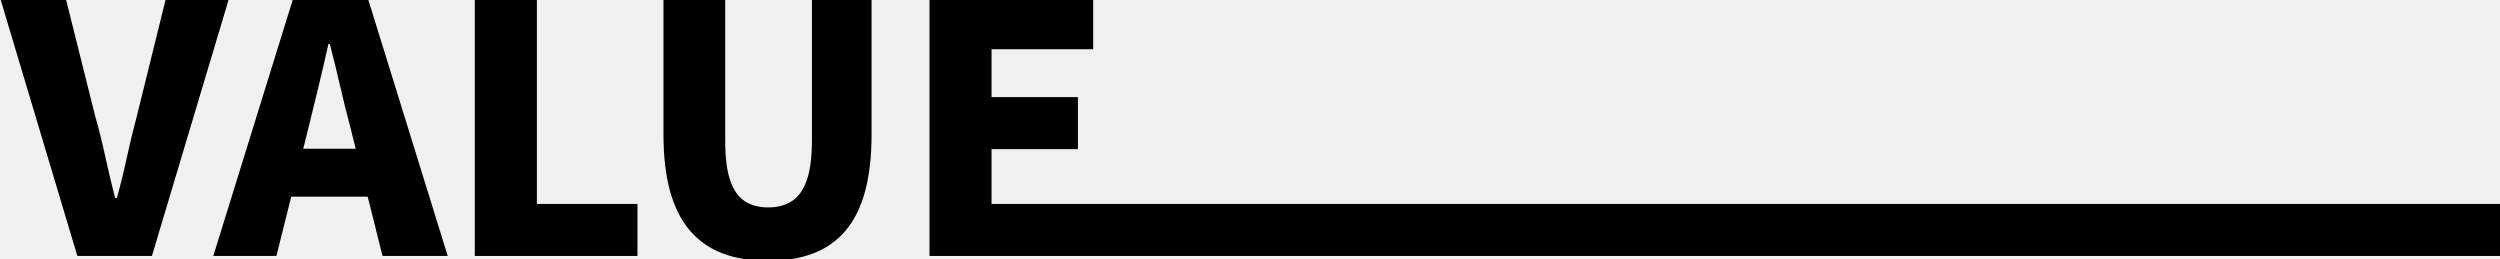
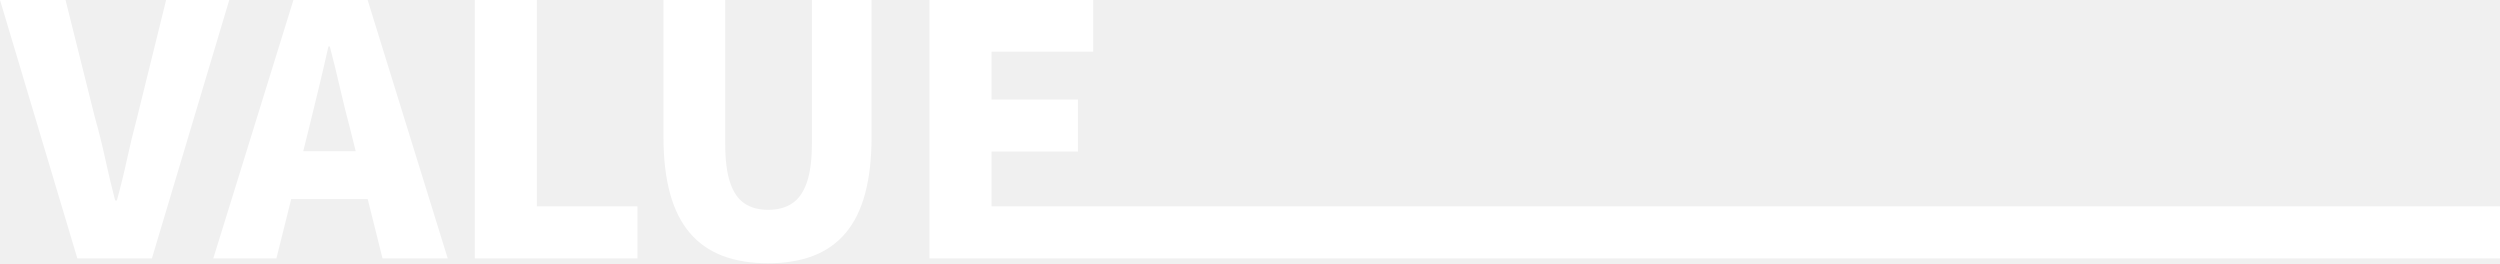
- <svg xmlns="http://www.w3.org/2000/svg" version="1.1" x="0px" y="0px" viewBox="0 0 692 71.52" style="enable-background:new 0 0 692 71.52;" xml:space="preserve">
-   <g id="레이어_1">
-     <g>
-       <path d="M-37.65-655.26c-0.45,3.71-0.9,7.46-1.34,11.23c-0.45,3.78-0.9,7.58-1.34,11.42h-0.48c-0.71-3.84-1.39-7.66-2.06-11.47    c-0.67-3.81-1.36-7.54-2.06-11.18l-7.39-32.64h-14.5l-7.3,32.64c-0.71,3.71-1.41,7.46-2.11,11.23c-0.7,3.78-1.41,7.58-2.11,11.42    h-0.38c-0.45-3.84-0.91-7.65-1.39-11.42c-0.48-3.78-0.98-7.52-1.49-11.23l-4.51-32.64h-17.47l12.96,71.52h21.22l6.24-31.1    c0.51-2.75,1.01-5.54,1.49-8.35c0.48-2.82,0.94-5.57,1.39-8.26h0.38c0.32,2.69,0.72,5.44,1.2,8.26c0.48,2.82,1.01,5.6,1.58,8.35    l6.43,31.1h21.6l12.38-71.52h-16.22L-37.65-655.26z" />
-       <polygon points="10.16,-645.95 34.06,-645.95 34.06,-660.35 10.16,-660.35 10.16,-673.59 38.28,-673.59 38.28,-687.9     -7.03,-687.9 -7.03,-616.38 39.34,-616.38 39.34,-630.78 10.16,-630.78   " />
-       <path d="M88.59-687.9l-22.18,71.52h17.47l4.1-16.42h21.17l4.1,16.42h18.05l-22.18-71.52H88.59z M91.3-646.04l1.51-6.05    c0.9-3.58,1.82-7.38,2.78-11.38c0.96-4,1.86-7.86,2.69-11.57h0.38c0.96,3.65,1.9,7.49,2.83,11.52c0.93,4.03,1.87,7.84,2.83,11.42    l1.51,6.05H91.3z" />
-       <path d="M189.14-651.71c2.53-3.52,3.79-8.06,3.79-13.63c0-5.76-1.26-10.29-3.79-13.58c-2.53-3.3-5.9-5.62-10.13-6.96    c-4.22-1.34-8.9-2.02-14.02-2.02h-26.21v71.52h17.18v-25.15h8.26l13.15,25.15h19.2l-15.97-28.28    C184.1-646.29,186.94-648.64,189.14-651.71z M155.98-674.27h7.68c4.09,0,7.21,0.64,9.36,1.92c2.14,1.28,3.22,3.62,3.22,7.01    c0,3.33-1.07,5.87-3.22,7.63c-2.15,1.76-5.27,2.64-9.36,2.64h-7.68V-674.27z" />
-       <polygon points="253.13,-630.78 251.24,-630.78 223.94,-630.78 223.94,-645.95 247.85,-645.95 247.85,-660.35 223.94,-660.35     223.94,-673.59 252.07,-673.59 252.07,-687.9 206.76,-687.9 206.76,-616.38 251.24,-616.38 253.13,-616.38 588.4,-616.38     588.4,-630.78   " />
+ <svg xmlns="http://www.w3.org/2000/svg" version="1.1" x="0px" y="0px" viewBox="0 0 692 72.86" style="enable-background:new 0 0 692 72.86;" xml:space="preserve">
+   <style type="text/css">
+ 	.st0{display:none;}
+ 	.st1{display:inline;}
+ 	.st2{fill:#fff;}
+ </style>
+   <g id="레이어_1" class="st0">
+     <g class="st1">
+       <path d="M-876.66,187.16c-0.45,3.71-0.9,7.46-1.34,11.23c-0.45,3.78-0.9,7.58-1.34,11.42h-0.48c-0.71-3.84-1.39-7.66-2.06-11.47    c-0.67-3.81-1.36-7.54-2.06-11.18l-7.39-32.64h-14.5l-7.3,32.64c-0.71,3.71-1.41,7.46-2.11,11.23c-0.7,3.78-1.41,7.58-2.11,11.42    h-0.38c-0.45-3.84-0.91-7.65-1.39-11.42c-0.48-3.78-0.98-7.52-1.49-11.23l-4.51-32.64h-17.47l12.96,71.52h21.22l6.24-31.1    c0.51-2.75,1.01-5.54,1.49-8.35c0.48-2.82,0.94-5.57,1.39-8.26h0.38c0.32,2.69,0.72,5.44,1.2,8.26c0.48,2.82,1.01,5.6,1.58,8.35    l6.43,31.1h21.6l12.38-71.52h-16.22L-876.66,187.16z" />
+       <polygon points="-828.85,196.48 -804.95,196.48 -804.95,182.08 -828.85,182.08 -828.85,168.83 -800.72,168.83 -800.72,154.52     -846.03,154.52 -846.03,226.04 -799.67,226.04 -799.67,211.64 -828.85,211.64   " />
+       <path d="M-750.42,154.52l-22.18,71.52h17.47l4.1-16.42h21.17l4.1,16.42h18.05l-22.18-71.52H-750.42z M-747.71,196.38l1.51-6.05    c0.9-3.58,1.82-7.38,2.78-11.38c0.96-4,1.86-7.86,2.69-11.57h0.38c0.96,3.65,1.9,7.49,2.83,11.52c0.93,4.03,1.87,7.84,2.83,11.42    l1.51,6.05H-747.71z" />
+       <path d="M-649.86,190.72c2.53-3.52,3.79-8.06,3.79-13.63c0-5.76-1.26-10.29-3.79-13.58c-2.53-3.3-5.9-5.62-10.13-6.96    c-4.22-1.34-8.9-2.02-14.02-2.02h-26.21v71.52h17.18v-25.15h8.26l13.15,25.15h19.2l-15.97-28.28    C-654.91,196.13-652.06,193.78-649.86,190.72z M-683.03,168.15h7.68c4.09,0,7.21,0.64,9.36,1.92c2.14,1.28,3.22,3.62,3.22,7.01    c0,3.33-1.07,5.87-3.22,7.63c-2.15,1.76-5.27,2.64-9.36,2.64h-7.68V168.15z" />
+       <polygon points="-585.88,211.64 -587.76,211.64 -615.06,211.64 -615.06,196.48 -591.16,196.48 -591.16,182.08 -615.06,182.08     -615.06,168.83 -586.93,168.83 -586.93,154.52 -632.25,154.52 -632.25,226.04 -587.76,226.04 -585.88,226.04 -250.61,226.04     -250.61,211.64   " />
    </g>
-     <g>
-       <path d="M45.98-0.67l-8.06,32.64c-1.02,3.84-1.94,7.62-2.74,11.33c-0.8,3.71-1.74,7.55-2.83,11.52h-0.48    c-1.02-3.97-1.94-7.81-2.74-11.52c-0.8-3.71-1.74-7.49-2.83-11.33L18.14-0.67H0l21.41,71.52h20.64L63.46-0.67H45.98z" />
-       <path d="M81.22-0.67L59.04,70.85h17.47l4.1-16.42h21.17l4.1,16.42h18.05L101.76-0.67H81.22z M83.93,41.18l1.51-6.05    c0.89-3.58,1.82-7.38,2.78-11.38c0.96-4,1.86-7.86,2.69-11.57h0.38c0.96,3.65,1.9,7.49,2.83,11.52c0.93,4.03,1.87,7.84,2.83,11.42    l1.51,6.05H83.93z" />
-       <polygon points="148.61,-0.67 131.42,-0.67 131.42,70.85 176.45,70.85 176.45,56.45 148.61,56.45   " />
-       <path d="M224.73,39.07c0,4.48-0.46,8.06-1.39,10.75c-0.93,2.69-2.29,4.62-4.08,5.81c-1.79,1.19-4,1.78-6.62,1.78    c-2.62,0-4.82-0.59-6.58-1.78c-1.76-1.18-3.09-3.12-3.98-5.81c-0.9-2.69-1.34-6.27-1.34-10.75V-0.67h-17.09v37.92    c0,6.02,0.61,11.23,1.82,15.65c1.21,4.42,3.04,8.05,5.47,10.9c2.43,2.85,5.46,4.96,9.07,6.34c3.62,1.38,7.82,2.06,12.62,2.06    c4.74,0,8.89-0.69,12.48-2.06c3.58-1.38,6.58-3.49,8.98-6.34c2.4-2.85,4.19-6.48,5.38-10.9c1.18-4.42,1.78-9.63,1.78-15.65V-0.67    h-16.51V39.07z" />
-       <polygon points="303.65,56.45 301.28,56.45 274.46,56.45 274.46,41.28 298.37,41.28 298.37,26.88 274.46,26.88 274.46,13.63     302.59,13.63 302.59,-0.67 257.28,-0.67 257.28,70.85 301.28,70.85 303.65,70.85 692,70.85 692,56.45   " />
+     <g class="st1">
+       <path d="M22.86-96.79l-8.06,32.64c-1.02,3.84-1.94,7.62-2.74,11.33c-0.8,3.71-1.74,7.55-2.83,11.52H8.74    c-1.02-3.97-1.94-7.81-2.74-11.52c-0.8-3.71-1.74-7.49-2.83-11.33l-8.16-32.64h-18.14l21.41,71.52h20.64l21.41-71.52H22.86z" />
+       <path d="M58.09-96.79L35.91-25.27h17.47l4.1-16.42h21.17l4.1,16.42h18.05L78.63-96.79H58.09z M60.8-54.94l1.51-6.05    c0.89-3.58,1.82-7.38,2.78-11.38c0.96-4,1.86-7.86,2.69-11.57h0.38c0.96,3.65,1.9,7.49,2.83,11.52c0.93,4.03,1.87,7.84,2.83,11.42    l1.51,6.05H60.8z" />
+       <polygon points="125.48,-96.79 108.29,-96.79 108.29,-25.27 153.32,-25.27 153.32,-39.67 125.48,-39.67   " />
+       <path d="M201.61-57.05c0,4.48-0.46,8.06-1.39,10.75c-0.93,2.69-2.29,4.62-4.08,5.81c-1.79,1.19-4,1.78-6.62,1.78    c-2.62,0-4.82-0.59-6.58-1.78c-1.76-1.18-3.09-3.12-3.98-5.81c-0.9-2.69-1.34-6.27-1.34-10.75v-39.74h-17.09v37.92    c0,6.02,0.61,11.23,1.82,15.65c1.21,4.42,3.04,8.05,5.47,10.9c2.43,2.85,5.46,4.96,9.07,6.34c3.62,1.38,7.82,2.06,12.62,2.06    c4.74,0,8.89-0.69,12.48-2.06c3.58-1.38,6.58-3.49,8.98-6.34c2.4-2.85,4.19-6.48,5.38-10.9c1.18-4.42,1.78-9.63,1.78-15.65v-37.92    h-16.51V-57.05z" />
+       <polygon points="280.52,-39.67 278.15,-39.67 251.34,-39.67 251.34,-54.84 275.24,-54.84 275.24,-69.24 251.34,-69.24     251.34,-82.49 279.46,-82.49 279.46,-96.79 234.15,-96.79 234.15,-25.27 278.15,-25.27 280.52,-25.27 668.87,-25.27     668.87,-39.67   " />
    </g>
-     <g>
-       <path d="M-883.51-179.26c-4.32-1.44-9.1-2.16-14.35-2.16h-25.15v71.52h17.18v-23.71h8.35c5.06,0,9.73-0.86,14.02-2.59    c4.29-1.73,7.73-4.4,10.32-8.02c2.59-3.62,3.89-8.24,3.89-13.87c0-5.89-1.3-10.53-3.89-13.92    C-875.73-175.4-879.19-177.82-883.51-179.26z M-889.03-149.98c-2.05,1.89-5.15,2.83-9.31,2.83h-7.49v-20.64h7.01    c4.16,0,7.34,0.72,9.55,2.16s3.31,3.95,3.31,7.54C-885.96-154.57-886.98-151.86-889.03-149.98z" />
-       <path d="M-777.67-181.42l-21.97,70.86l-15.6-27.62c3.49-1.63,6.33-3.98,8.53-7.05c2.53-3.52,3.79-8.06,3.79-13.63    c0-5.76-1.26-10.29-3.79-13.58c-2.53-3.3-5.9-5.62-10.13-6.96c-4.22-1.34-8.9-2.02-14.02-2.02h-26.21v71.52h17.19v-25.15h8.26    l13.15,25.15h18.62h0.58h16.9l4.1-16.42h21.17l4.1,16.42h18.05l-22.18-71.52H-777.67z M-839.88-167.79h7.68    c4.09,0,7.21,0.64,9.36,1.92c2.14,1.28,3.22,3.62,3.22,7.01c0,3.33-1.07,5.87-3.22,7.63c-2.14,1.76-5.27,2.64-9.36,2.64h-7.68    V-167.79z M-774.96-139.56l1.51-6.05c0.9-3.58,1.82-7.38,2.78-11.38c0.96-4,1.86-7.86,2.69-11.57h0.38    c0.96,3.65,1.9,7.49,2.83,11.52c0.93,4.03,1.87,7.84,2.83,11.42l1.51,6.05H-774.96z" />
-       <path d="M-690.65-125.26c-2.27,1.28-4.85,1.92-7.73,1.92c-3.33,0-6.24-0.88-8.74-2.64c-2.5-1.76-4.43-4.32-5.81-7.68    c-1.38-3.36-2.06-7.41-2.06-12.14c0-4.67,0.75-8.66,2.26-11.95c1.5-3.3,3.54-5.82,6.1-7.58c2.56-1.76,5.38-2.64,8.45-2.64    c2.56,0,4.83,0.51,6.81,1.54c1.98,1.02,3.87,2.37,5.66,4.03l8.93-10.94c-2.43-2.5-5.49-4.67-9.17-6.53    c-3.68-1.86-7.86-2.78-12.53-2.78c-4.54,0-8.86,0.83-12.96,2.5c-4.1,1.67-7.73,4.1-10.9,7.3c-3.17,3.2-5.66,7.12-7.49,11.76    c-1.82,4.64-2.74,9.94-2.74,15.89c0,6.02,0.88,11.31,2.64,15.89c1.76,4.58,4.19,8.42,7.3,11.52c3.1,3.11,6.67,5.42,10.7,6.96    s8.32,2.3,12.86,2.3c4.67,0,8.98-0.88,12.91-2.64c3.94-1.76,7.41-4.4,10.42-7.92l-9.02-10.75    C-686.41-128.07-688.37-126.54-690.65-125.26z" />
-       <polygon points="-672.64,-167.11 -653.35,-167.11 -653.35,-109.9 -636.17,-109.9 -636.17,-167.11 -616.77,-167.11     -616.77,-181.42 -672.64,-181.42   " />
-       <rect x="-605.73" y="-181.42" width="17.19" height="71.52" />
-       <path d="M-533.49-125.26c-2.27,1.28-4.85,1.92-7.73,1.92c-3.33,0-6.24-0.88-8.74-2.64c-2.5-1.76-4.43-4.32-5.81-7.68    c-1.38-3.36-2.06-7.41-2.06-12.14c0-4.67,0.75-8.66,2.26-11.95c1.5-3.3,3.54-5.82,6.1-7.58c2.56-1.76,5.38-2.64,8.45-2.64    c2.56,0,4.83,0.51,6.81,1.54c1.98,1.02,3.87,2.37,5.66,4.03l8.93-10.94c-2.43-2.5-5.49-4.67-9.17-6.53    c-3.68-1.86-7.86-2.78-12.53-2.78c-4.54,0-8.87,0.83-12.96,2.5c-4.1,1.67-7.73,4.1-10.9,7.3c-3.17,3.2-5.66,7.12-7.49,11.76    c-1.82,4.64-2.74,9.94-2.74,15.89c0,6.02,0.88,11.31,2.64,15.89c1.76,4.58,4.19,8.42,7.29,11.52c3.1,3.11,6.67,5.42,10.71,6.96    c4.03,1.54,8.32,2.3,12.86,2.3c4.67,0,8.98-0.88,12.91-2.64c3.94-1.76,7.41-4.4,10.42-7.92l-9.02-10.75    C-529.26-128.07-531.22-126.54-533.49-125.26z" />
-       <polygon points="-461.73,-124.3 -468.46,-124.3 -490.92,-124.3 -490.92,-139.47 -467.02,-139.47 -467.02,-153.87 -490.92,-153.87     -490.92,-167.11 -462.79,-167.11 -462.79,-181.42 -508.1,-181.42 -508.1,-109.9 -468.46,-109.9 -461.73,-109.9 -231.01,-109.9     -231.01,-124.3   " />
+     <g class="st1">
+       <path d="M-882.98-179.55c-4.32-1.44-9.1-2.16-14.35-2.16h-25.15v71.52h17.18v-23.71h8.35c5.06,0,9.73-0.86,14.02-2.59    c4.29-1.73,7.73-4.4,10.32-8.02c2.59-3.62,3.89-8.24,3.89-13.87c0-5.89-1.3-10.53-3.89-13.92    C-875.2-175.69-878.66-178.11-882.98-179.55z M-888.5-150.27c-2.05,1.89-5.15,2.83-9.31,2.83h-7.49v-20.64h7.01    c4.16,0,7.34,0.72,9.55,2.16s3.31,3.95,3.31,7.54C-885.43-154.86-886.45-152.15-888.5-150.27z" />
+       <path d="M-777.14-181.71l-21.97,70.86l-15.6-27.62c3.49-1.63,6.33-3.98,8.53-7.05c2.53-3.52,3.79-8.06,3.79-13.63    c0-5.76-1.26-10.29-3.79-13.58c-2.53-3.3-5.9-5.62-10.13-6.96c-4.22-1.34-8.9-2.02-14.02-2.02h-26.21v71.52h17.19v-25.15h8.26    l13.15,25.15h18.62h0.58h16.9l4.1-16.42h21.17l4.1,16.42h18.05l-22.18-71.52H-777.14z M-839.34-168.07h7.68    c4.09,0,7.21,0.64,9.36,1.92c2.14,1.28,3.22,3.62,3.22,7.01c0,3.33-1.07,5.87-3.22,7.63c-2.14,1.76-5.27,2.64-9.36,2.64h-7.68    V-168.07z M-774.43-139.85l1.51-6.05c0.9-3.58,1.82-7.38,2.78-11.38c0.96-4,1.86-7.86,2.69-11.57h0.38    c0.96,3.65,1.9,7.49,2.83,11.52c0.93,4.03,1.87,7.84,2.83,11.42l1.51,6.05H-774.43z" />
+       <path d="M-690.11-125.55c-2.27,1.28-4.85,1.92-7.73,1.92c-3.33,0-6.24-0.88-8.74-2.64c-2.5-1.76-4.43-4.32-5.81-7.68    c-1.38-3.36-2.06-7.41-2.06-12.14c0-4.67,0.75-8.66,2.26-11.95c1.5-3.3,3.54-5.82,6.1-7.58c2.56-1.76,5.38-2.64,8.45-2.64    c2.56,0,4.83,0.51,6.81,1.54c1.98,1.02,3.87,2.37,5.66,4.03l8.93-10.94c-2.43-2.5-5.49-4.67-9.17-6.53    c-3.68-1.86-7.86-2.78-12.53-2.78c-4.54,0-8.86,0.83-12.96,2.5c-4.1,1.67-7.73,4.1-10.9,7.3c-3.17,3.2-5.66,7.12-7.49,11.76    c-1.82,4.64-2.74,9.94-2.74,15.89c0,6.02,0.88,11.31,2.64,15.89c1.76,4.58,4.19,8.42,7.3,11.52c3.1,3.11,6.67,5.42,10.7,6.96    s8.32,2.3,12.86,2.3c4.67,0,8.98-0.88,12.91-2.64c3.94-1.76,7.41-4.4,10.42-7.92l-9.02-10.75    C-685.88-128.36-687.84-126.82-690.11-125.55z" />
+       <polygon points="-672.11,-167.4 -652.82,-167.4 -652.82,-110.19 -635.63,-110.19 -635.63,-167.4 -616.24,-167.4 -616.24,-181.71     -672.11,-181.71   " />
+       <rect x="-605.2" y="-181.71" width="17.19" height="71.52" />
+       <path d="M-532.96-125.55c-2.27,1.28-4.85,1.92-7.73,1.92c-3.33,0-6.24-0.88-8.74-2.64c-2.5-1.76-4.43-4.32-5.81-7.68    c-1.38-3.36-2.06-7.41-2.06-12.14c0-4.67,0.75-8.66,2.26-11.95c1.5-3.3,3.54-5.82,6.1-7.58c2.56-1.76,5.38-2.64,8.45-2.64    c2.56,0,4.83,0.51,6.81,1.54c1.98,1.02,3.87,2.37,5.66,4.03l8.93-10.94c-2.43-2.5-5.49-4.67-9.17-6.53    c-3.68-1.86-7.86-2.78-12.53-2.78c-4.54,0-8.87,0.83-12.96,2.5c-4.1,1.67-7.73,4.1-10.9,7.3c-3.17,3.2-5.66,7.12-7.49,11.76    c-1.82,4.64-2.74,9.94-2.74,15.89c0,6.02,0.88,11.31,2.64,15.89c1.76,4.58,4.19,8.42,7.29,11.52c3.1,3.11,6.67,5.42,10.71,6.96    c4.03,1.54,8.32,2.3,12.86,2.3c4.67,0,8.98-0.88,12.91-2.64c3.94-1.76,7.41-4.4,10.42-7.92l-9.02-10.75    C-528.72-128.36-530.69-126.82-532.96-125.55z" />
+       <polygon points="-461.2,-124.59 -467.93,-124.59 -490.39,-124.59 -490.39,-139.75 -466.48,-139.75 -466.48,-154.15     -490.39,-154.15 -490.39,-167.4 -462.26,-167.4 -462.26,-181.71 -507.57,-181.71 -507.57,-110.19 -467.93,-110.19 -461.2,-110.19     -230.48,-110.19 -230.48,-124.59   " />
    </g>
-     <g>
-       <path d="M-873.14-57c-4.9-2.88-10.61-4.32-17.14-4.32c-6.46,0-12.16,1.42-17.09,4.27c-4.93,2.85-8.77,7.01-11.52,12.48    c-2.75,5.47-4.13,12.11-4.13,19.92c0,7.81,1.38,14.51,4.13,20.11c2.75,5.6,6.59,9.89,11.52,12.86c4.93,2.98,10.62,4.46,17.09,4.46    c6.53,0,12.24-1.49,17.14-4.46s8.72-7.26,11.47-12.86c2.75-5.6,4.13-12.3,4.13-20.11c0-7.81-1.38-14.43-4.13-19.87    C-864.42-49.96-868.25-54.12-873.14-57z M-876.89-12.65c-1.25,3.39-3.01,6.02-5.28,7.87c-2.27,1.86-4.98,2.79-8.11,2.79    c-3.14,0-5.84-0.93-8.11-2.79c-2.27-1.86-4.02-4.48-5.23-7.87c-1.22-3.39-1.82-7.39-1.82-12c0-4.61,0.61-8.56,1.82-11.86    c1.22-3.3,2.96-5.81,5.23-7.54c2.27-1.73,4.98-2.59,8.11-2.59c3.13,0,5.84,0.86,8.11,2.59c2.27,1.73,4.03,4.24,5.28,7.54    c1.25,3.3,1.87,7.25,1.87,11.86C-875.01-20.04-875.64-16.04-876.89-12.65z" />
-       <path d="M-803.59-20.33c0,4.48-0.46,8.06-1.39,10.75c-0.93,2.69-2.29,4.62-4.08,5.81c-1.79,1.18-4,1.78-6.62,1.78    c-2.62,0-4.82-0.59-6.58-1.78c-1.76-1.18-3.09-3.12-3.98-5.81c-0.9-2.69-1.34-6.27-1.34-10.75v-39.74h-17.09v37.92    c0,6.02,0.61,11.23,1.82,15.65c1.21,4.42,3.04,8.05,5.47,10.9c2.43,2.85,5.46,4.96,9.07,6.34c3.62,1.38,7.82,2.06,12.62,2.06    c4.73,0,8.89-0.69,12.48-2.06c3.58-1.38,6.58-3.49,8.98-6.34c2.4-2.85,4.19-6.48,5.38-10.9c1.18-4.42,1.78-9.63,1.78-15.65v-37.92    h-16.51V-20.33z" />
-       <polygon points="-776.52,-45.77 -757.22,-45.77 -757.22,11.45 -740.04,11.45 -740.04,-45.77 -720.65,-45.77 -720.65,-60.07     -776.52,-60.07   " />
-       <path d="M-670.1-57.91c-4.32-1.44-9.1-2.16-14.35-2.16h-25.15v71.52h17.19v-23.71h8.35c5.05,0,9.73-0.86,14.02-2.59    c4.29-1.73,7.73-4.4,10.32-8.02c2.59-3.62,3.89-8.24,3.89-13.87c0-5.89-1.29-10.53-3.89-13.92S-665.78-56.47-670.1-57.91z     M-675.62-28.63c-2.05,1.89-5.15,2.83-9.31,2.83h-7.49v-20.64h7.01c4.16,0,7.34,0.72,9.55,2.16c2.21,1.44,3.31,3.95,3.31,7.54    C-672.55-33.23-673.58-30.52-675.62-28.63z" />
-       <path d="M-602.95-20.33c0,4.48-0.46,8.06-1.39,10.75c-0.93,2.69-2.29,4.62-4.08,5.81c-1.79,1.18-4,1.78-6.62,1.78    c-2.62,0-4.82-0.59-6.58-1.78c-1.76-1.18-3.09-3.12-3.98-5.81c-0.9-2.69-1.34-6.27-1.34-10.75v-39.74h-17.09v37.92    c0,6.02,0.61,11.23,1.82,15.65c1.21,4.42,3.04,8.05,5.47,10.9c2.43,2.85,5.46,4.96,9.07,6.34c3.62,1.38,7.82,2.06,12.62,2.06    c4.73,0,8.89-0.69,12.48-2.06c3.58-1.38,6.58-3.49,8.98-6.34c2.4-2.85,4.19-6.48,5.38-10.9c1.18-4.42,1.78-9.63,1.78-15.65v-37.92    h-16.51V-20.33z" />
-       <polygon points="-539.4,-2.95 -539.4,-45.77 -520.01,-45.77 -520.01,-60.07 -575.88,-60.07 -575.88,-45.77 -556.59,-45.77     -556.59,11.45 -543.44,11.45 -539.4,11.45 -231.01,11.45 -231.01,-2.95   " />
+     <g class="st1">
+       <path d="M-872.61-57.29c-4.9-2.88-10.61-4.32-17.14-4.32c-6.46,0-12.16,1.42-17.09,4.27c-4.93,2.85-8.77,7.01-11.52,12.48    c-2.75,5.47-4.13,12.11-4.13,19.92c0,7.81,1.38,14.51,4.13,20.11c2.75,5.6,6.59,9.89,11.52,12.86c4.93,2.98,10.62,4.46,17.09,4.46    c6.53,0,12.24-1.49,17.14-4.46s8.72-7.26,11.47-12.86c2.75-5.6,4.13-12.3,4.13-20.11c0-7.81-1.38-14.43-4.13-19.87    C-863.89-50.25-867.71-54.41-872.61-57.29z M-876.35-12.94c-1.25,3.39-3.01,6.02-5.28,7.87c-2.27,1.86-4.98,2.79-8.11,2.79    c-3.14,0-5.84-0.93-8.11-2.79c-2.27-1.86-4.02-4.48-5.23-7.87c-1.22-3.39-1.82-7.39-1.82-12c0-4.61,0.61-8.56,1.82-11.86    c1.22-3.3,2.96-5.81,5.23-7.54c2.27-1.73,4.98-2.59,8.11-2.59c3.13,0,5.84,0.86,8.11,2.59c2.27,1.73,4.03,4.24,5.28,7.54    c1.25,3.3,1.87,7.25,1.87,11.86C-874.48-20.33-875.11-16.33-876.35-12.94z" />
+       <path d="M-803.06-20.62c0,4.48-0.46,8.06-1.39,10.75c-0.93,2.69-2.29,4.62-4.08,5.81c-1.79,1.18-4,1.78-6.62,1.78    c-2.62,0-4.82-0.59-6.58-1.78c-1.76-1.18-3.09-3.12-3.98-5.81c-0.9-2.69-1.34-6.27-1.34-10.75v-39.74h-17.09v37.92    c0,6.02,0.61,11.23,1.82,15.65c1.21,4.42,3.04,8.05,5.47,10.9c2.43,2.85,5.46,4.96,9.07,6.34c3.62,1.38,7.82,2.06,12.62,2.06    c4.73,0,8.89-0.69,12.48-2.06c3.58-1.38,6.58-3.49,8.98-6.34c2.4-2.85,4.19-6.48,5.38-10.9c1.18-4.42,1.78-9.63,1.78-15.65v-37.92    h-16.51V-20.62z" />
+       <polygon points="-775.99,-46.06 -756.69,-46.06 -756.69,11.16 -739.51,11.16 -739.51,-46.06 -720.12,-46.06 -720.12,-60.36     -775.99,-60.36   " />
+       <path d="M-669.57-58.2c-4.32-1.44-9.1-2.16-14.35-2.16h-25.15v71.52h17.19v-23.71h8.35c5.05,0,9.73-0.86,14.02-2.59    c4.29-1.73,7.73-4.4,10.32-8.02c2.59-3.62,3.89-8.24,3.89-13.87c0-5.89-1.29-10.53-3.89-13.92S-665.25-56.76-669.57-58.2z     M-675.09-28.92c-2.05,1.89-5.15,2.83-9.31,2.83h-7.49v-20.64h7.01c4.16,0,7.34,0.72,9.55,2.16c2.21,1.44,3.31,3.95,3.31,7.54    C-672.02-33.51-673.04-30.81-675.09-28.92z" />
+       <path d="M-602.42-20.62c0,4.48-0.46,8.06-1.39,10.75c-0.93,2.69-2.29,4.62-4.08,5.81c-1.79,1.18-4,1.78-6.62,1.78    c-2.62,0-4.82-0.59-6.58-1.78c-1.76-1.18-3.09-3.12-3.98-5.81c-0.9-2.69-1.34-6.27-1.34-10.75v-39.74h-17.09v37.92    c0,6.02,0.61,11.23,1.82,15.65c1.21,4.42,3.04,8.05,5.47,10.9c2.43,2.85,5.46,4.96,9.07,6.34c3.62,1.38,7.82,2.06,12.62,2.06    c4.73,0,8.89-0.69,12.48-2.06c3.58-1.38,6.58-3.49,8.98-6.34c2.4-2.85,4.19-6.48,5.38-10.9c1.18-4.42,1.78-9.63,1.78-15.65v-37.92    h-16.51V-20.62z" />
+       <polygon points="-538.87,-3.24 -538.87,-46.06 -519.48,-46.06 -519.48,-60.36 -575.35,-60.36 -575.35,-46.06 -556.05,-46.06     -556.05,11.16 -542.91,11.16 -538.87,11.16 -230.48,11.16 -230.48,-3.24   " />
    </g>
  </g>
  <g id="레이어_2">
- </g>
+     <g>
+       <path class="st2" d="M45.98,0l-8.06,32.64c-1.02,3.84-1.94,7.62-2.74,11.33c-0.8,3.71-1.74,7.55-2.83,11.52h-0.48    c-1.02-3.97-1.94-7.81-2.74-11.52c-0.8-3.71-1.74-7.49-2.83-11.33L18.14,0H0l21.41,71.52h20.64L63.46,0H45.98z" />
+       <path class="st2" d="M81.22,0L59.04,71.52h17.47l4.1-16.42h21.17l4.1,16.42h18.05L101.76,0H81.22z M83.93,41.86l1.51-6.05    c0.89-3.58,1.82-7.38,2.78-11.38c0.96-4,1.86-7.86,2.69-11.57h0.38c0.96,3.65,1.9,7.49,2.83,11.52c0.93,4.03,1.87,7.84,2.83,11.42    l1.51,6.05H83.93z" />
+       <polygon class="st2" points="148.61,0 131.42,0 131.42,71.52 176.45,71.52 176.45,57.12 148.61,57.12   " />
+       <path class="st2" d="M224.73,39.74c0,4.48-0.46,8.06-1.39,10.75c-0.93,2.69-2.29,4.62-4.08,5.81c-1.79,1.19-4,1.78-6.62,1.78    c-2.62,0-4.82-0.59-6.58-1.78c-1.76-1.18-3.09-3.12-3.98-5.81c-0.9-2.69-1.34-6.27-1.34-10.75V0h-17.09v37.92    c0,6.02,0.61,11.23,1.82,15.65c1.21,4.42,3.04,8.05,5.47,10.9c2.43,2.85,5.46,4.96,9.07,6.34c3.62,1.38,7.82,2.06,12.62,2.06    c4.74,0,8.89-0.69,12.48-2.06c3.58-1.38,6.58-3.49,8.98-6.34c2.4-2.85,4.19-6.48,5.38-10.9c1.18-4.42,1.78-9.63,1.78-15.65V0    h-16.51V39.74z" />
+       <polygon class="st2" points="303.65,57.12 301.28,57.12 274.46,57.12 274.46,41.95 298.37,41.95 298.37,27.55 274.46,27.55     274.46,14.3 302.59,14.3 302.59,0 257.28,0 257.28,71.52 301.28,71.52 303.65,71.52 692,71.52 692,57.12   " />
+     </g>
+   </g>
</svg>
